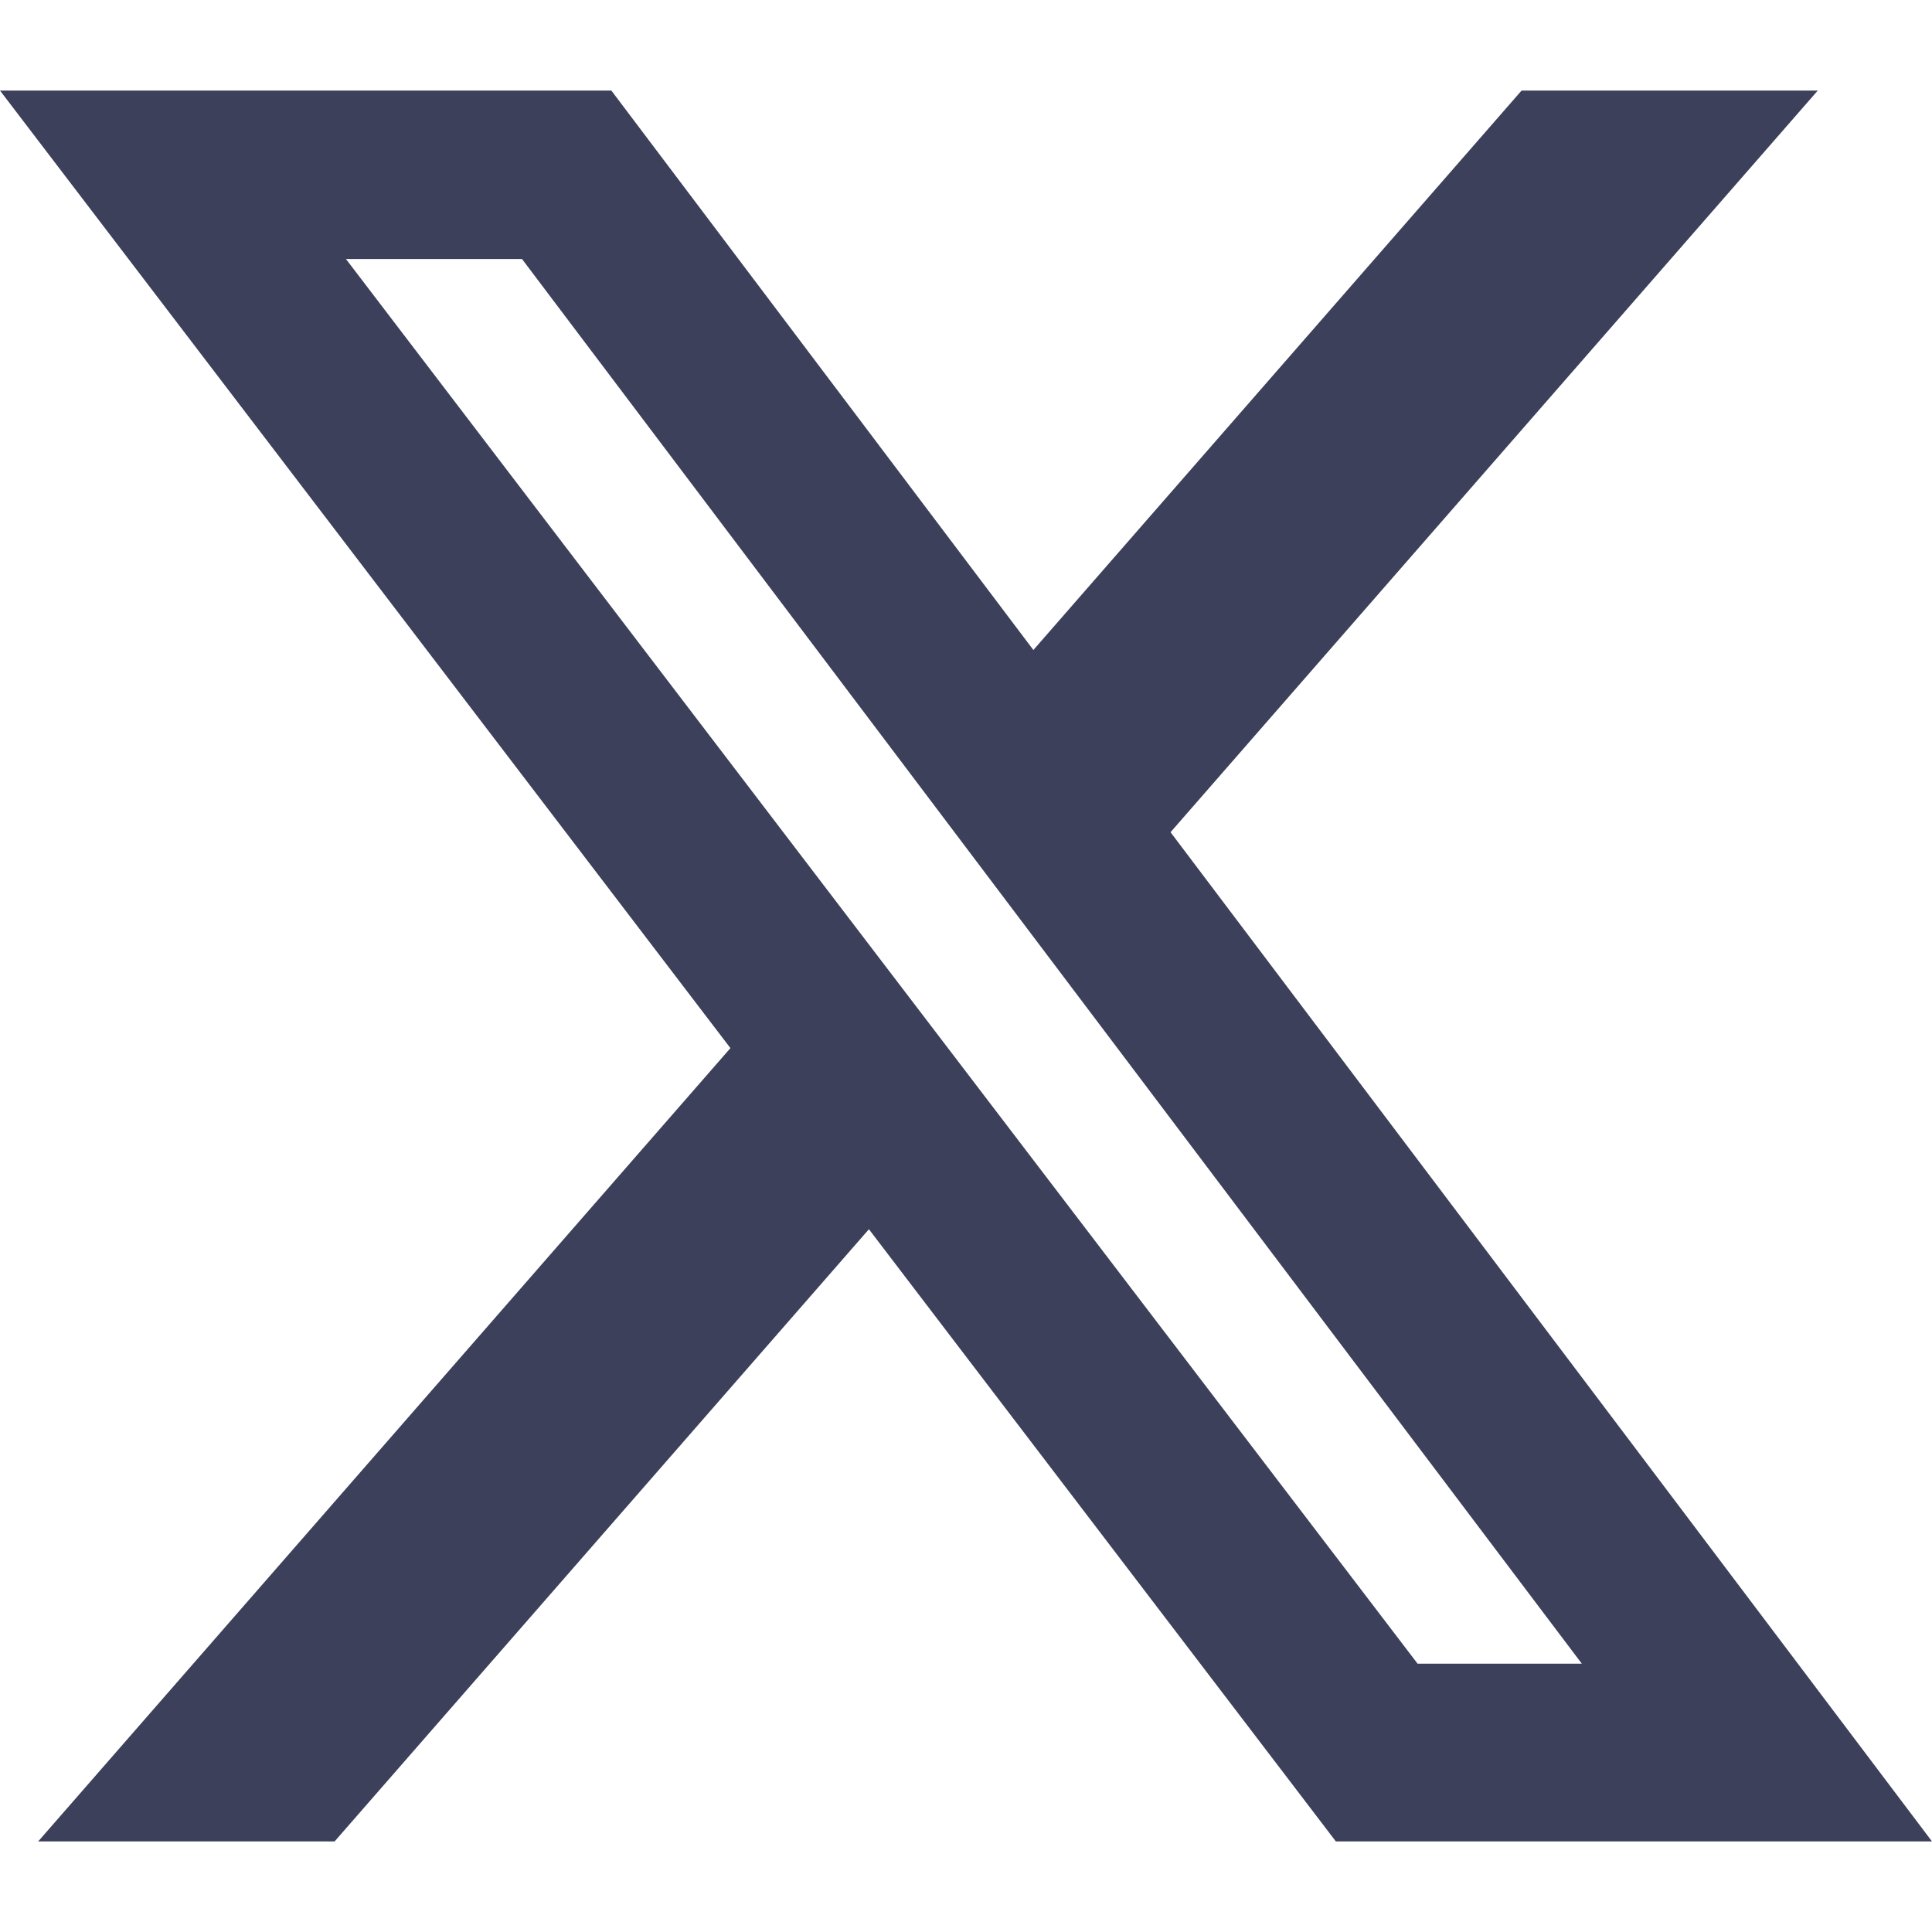
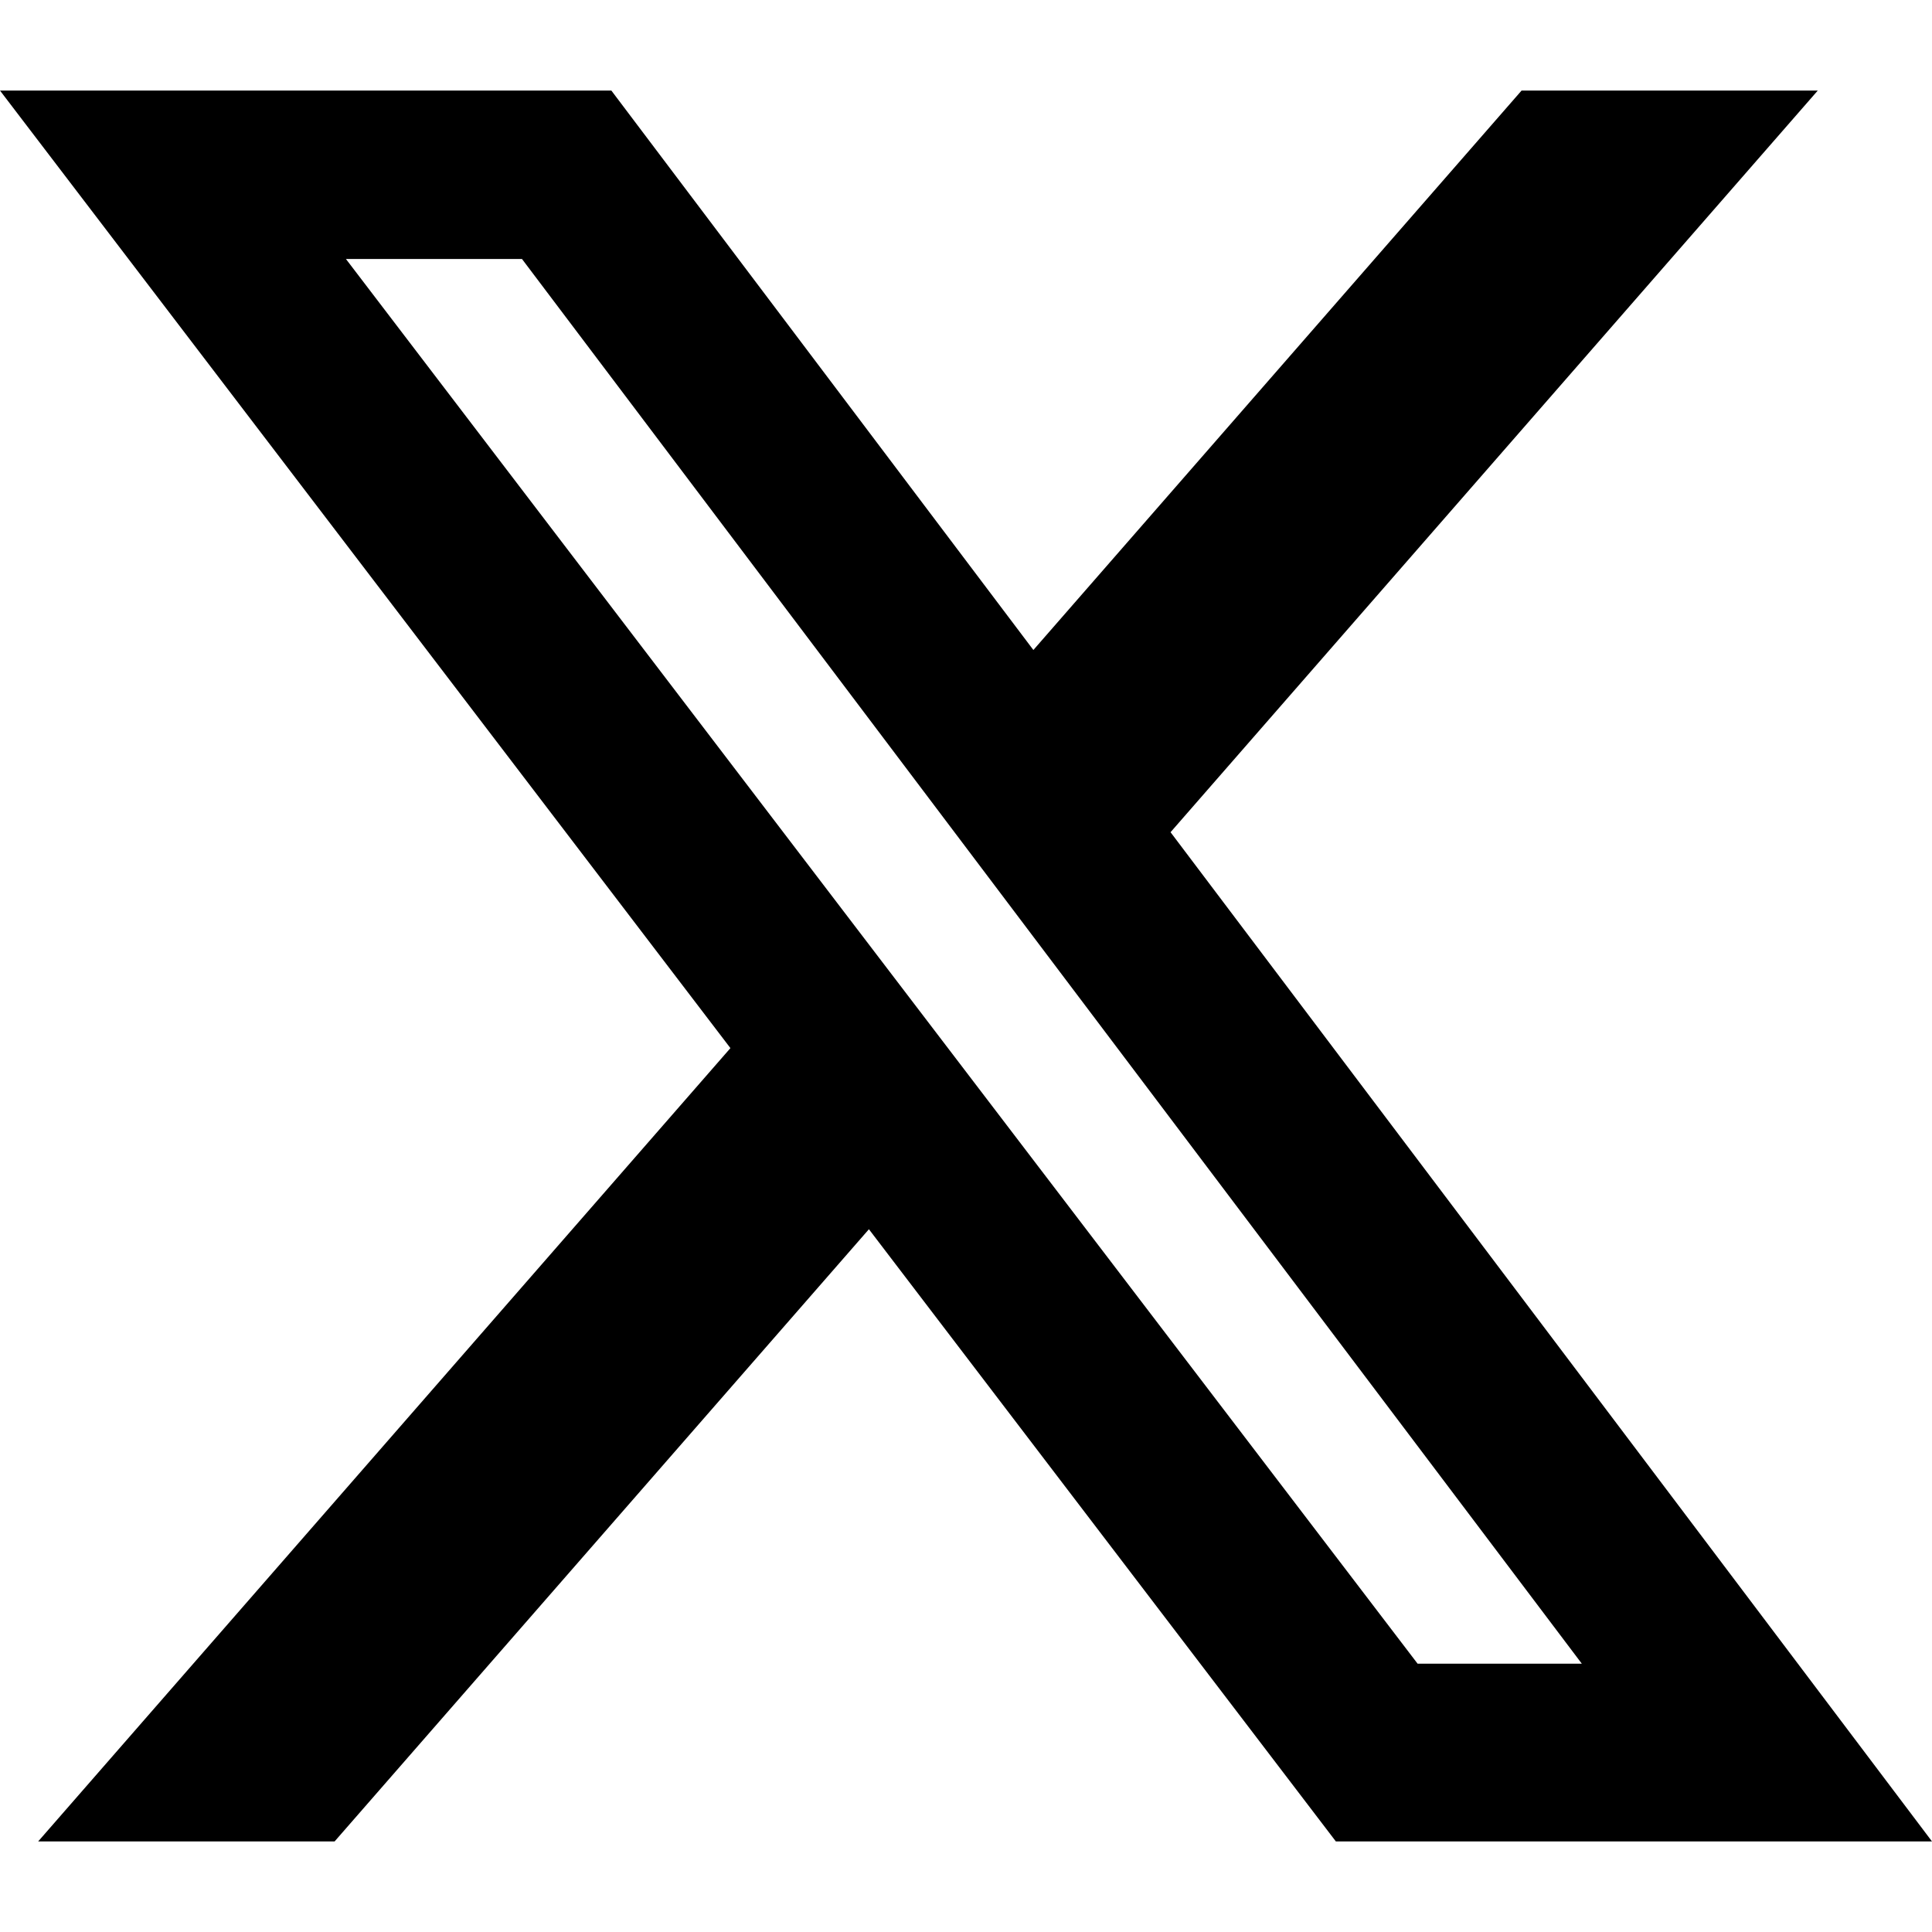
- <svg xmlns="http://www.w3.org/2000/svg" width="16" height="16" fill="#3D405B" class="bi bi-twitter-x" viewBox="0 0 16 16">
+ <svg xmlns="http://www.w3.org/2000/svg" width="16" height="16" fill="currentColor" class="bi bi-twitter-x" viewBox="0 0 16 16">
  <path d="M12.6.75h2.454l-5.36 6.142L16 15.25h-4.937l-3.867-5.07-4.425 5.07H.316l5.733-6.57L0 .75h5.063l3.495 4.633L12.601.75Zm-.86 13.028h1.36L4.323 2.145H2.865z" />
</svg>
